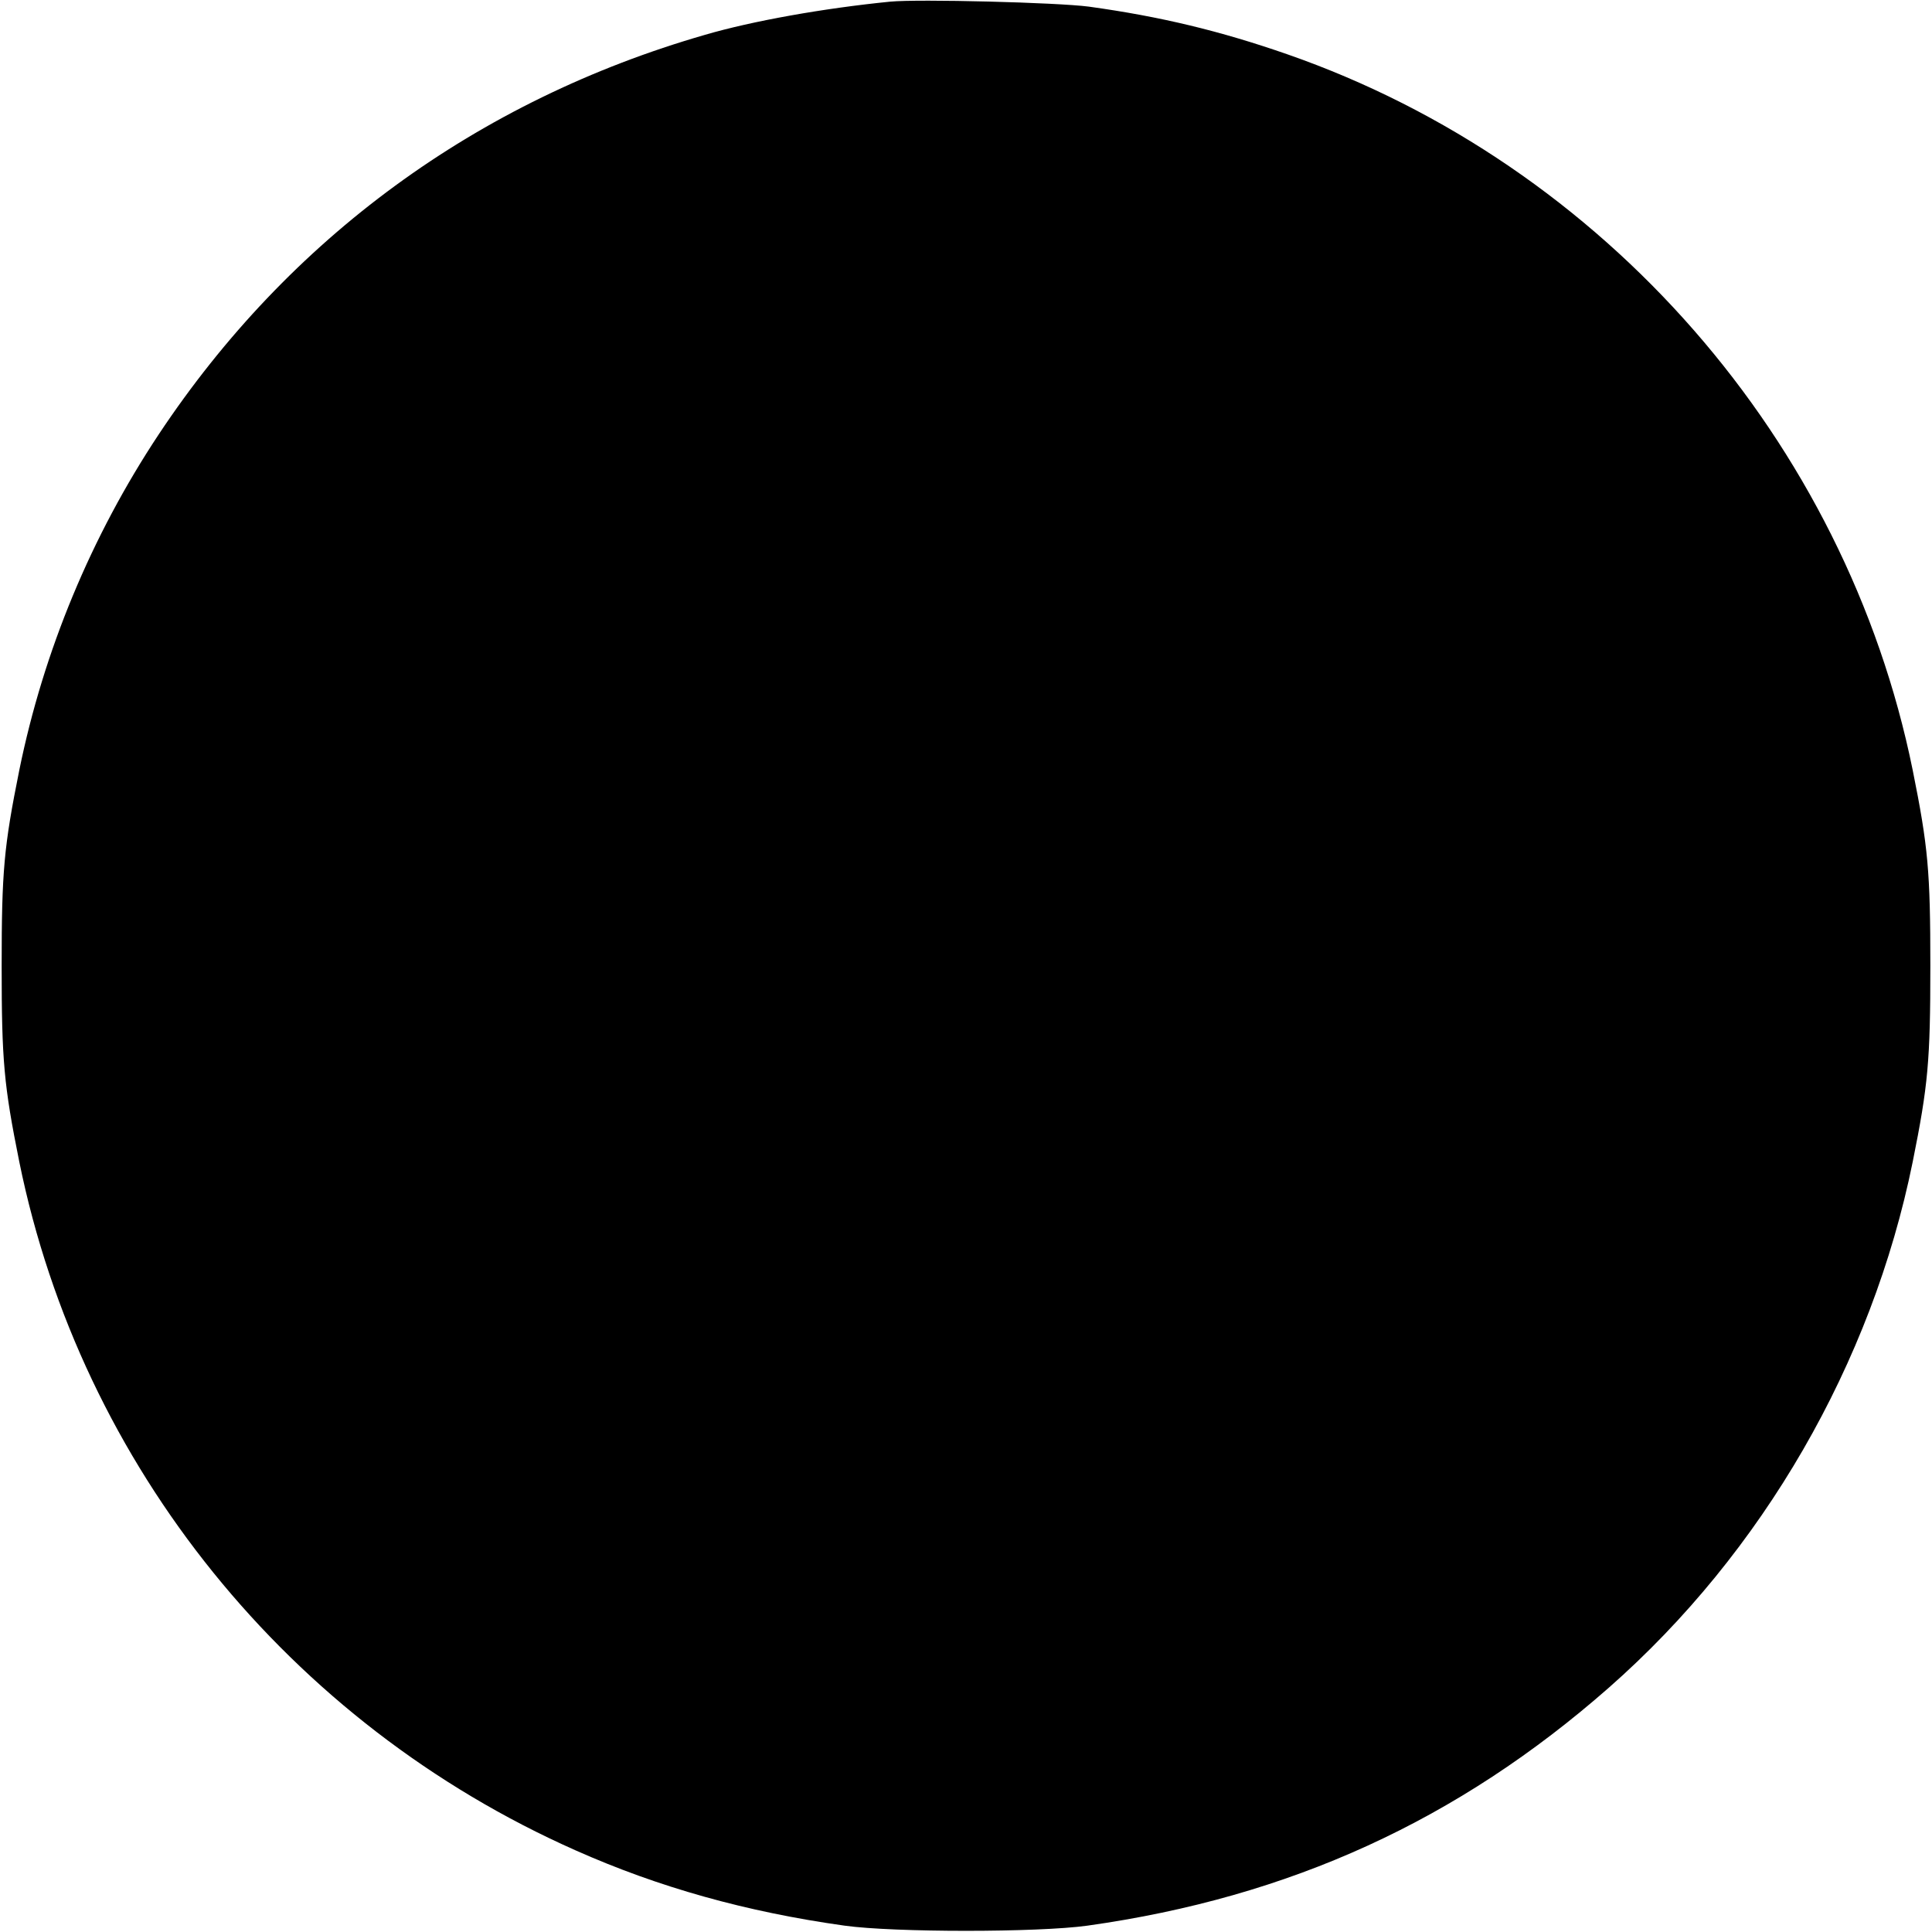
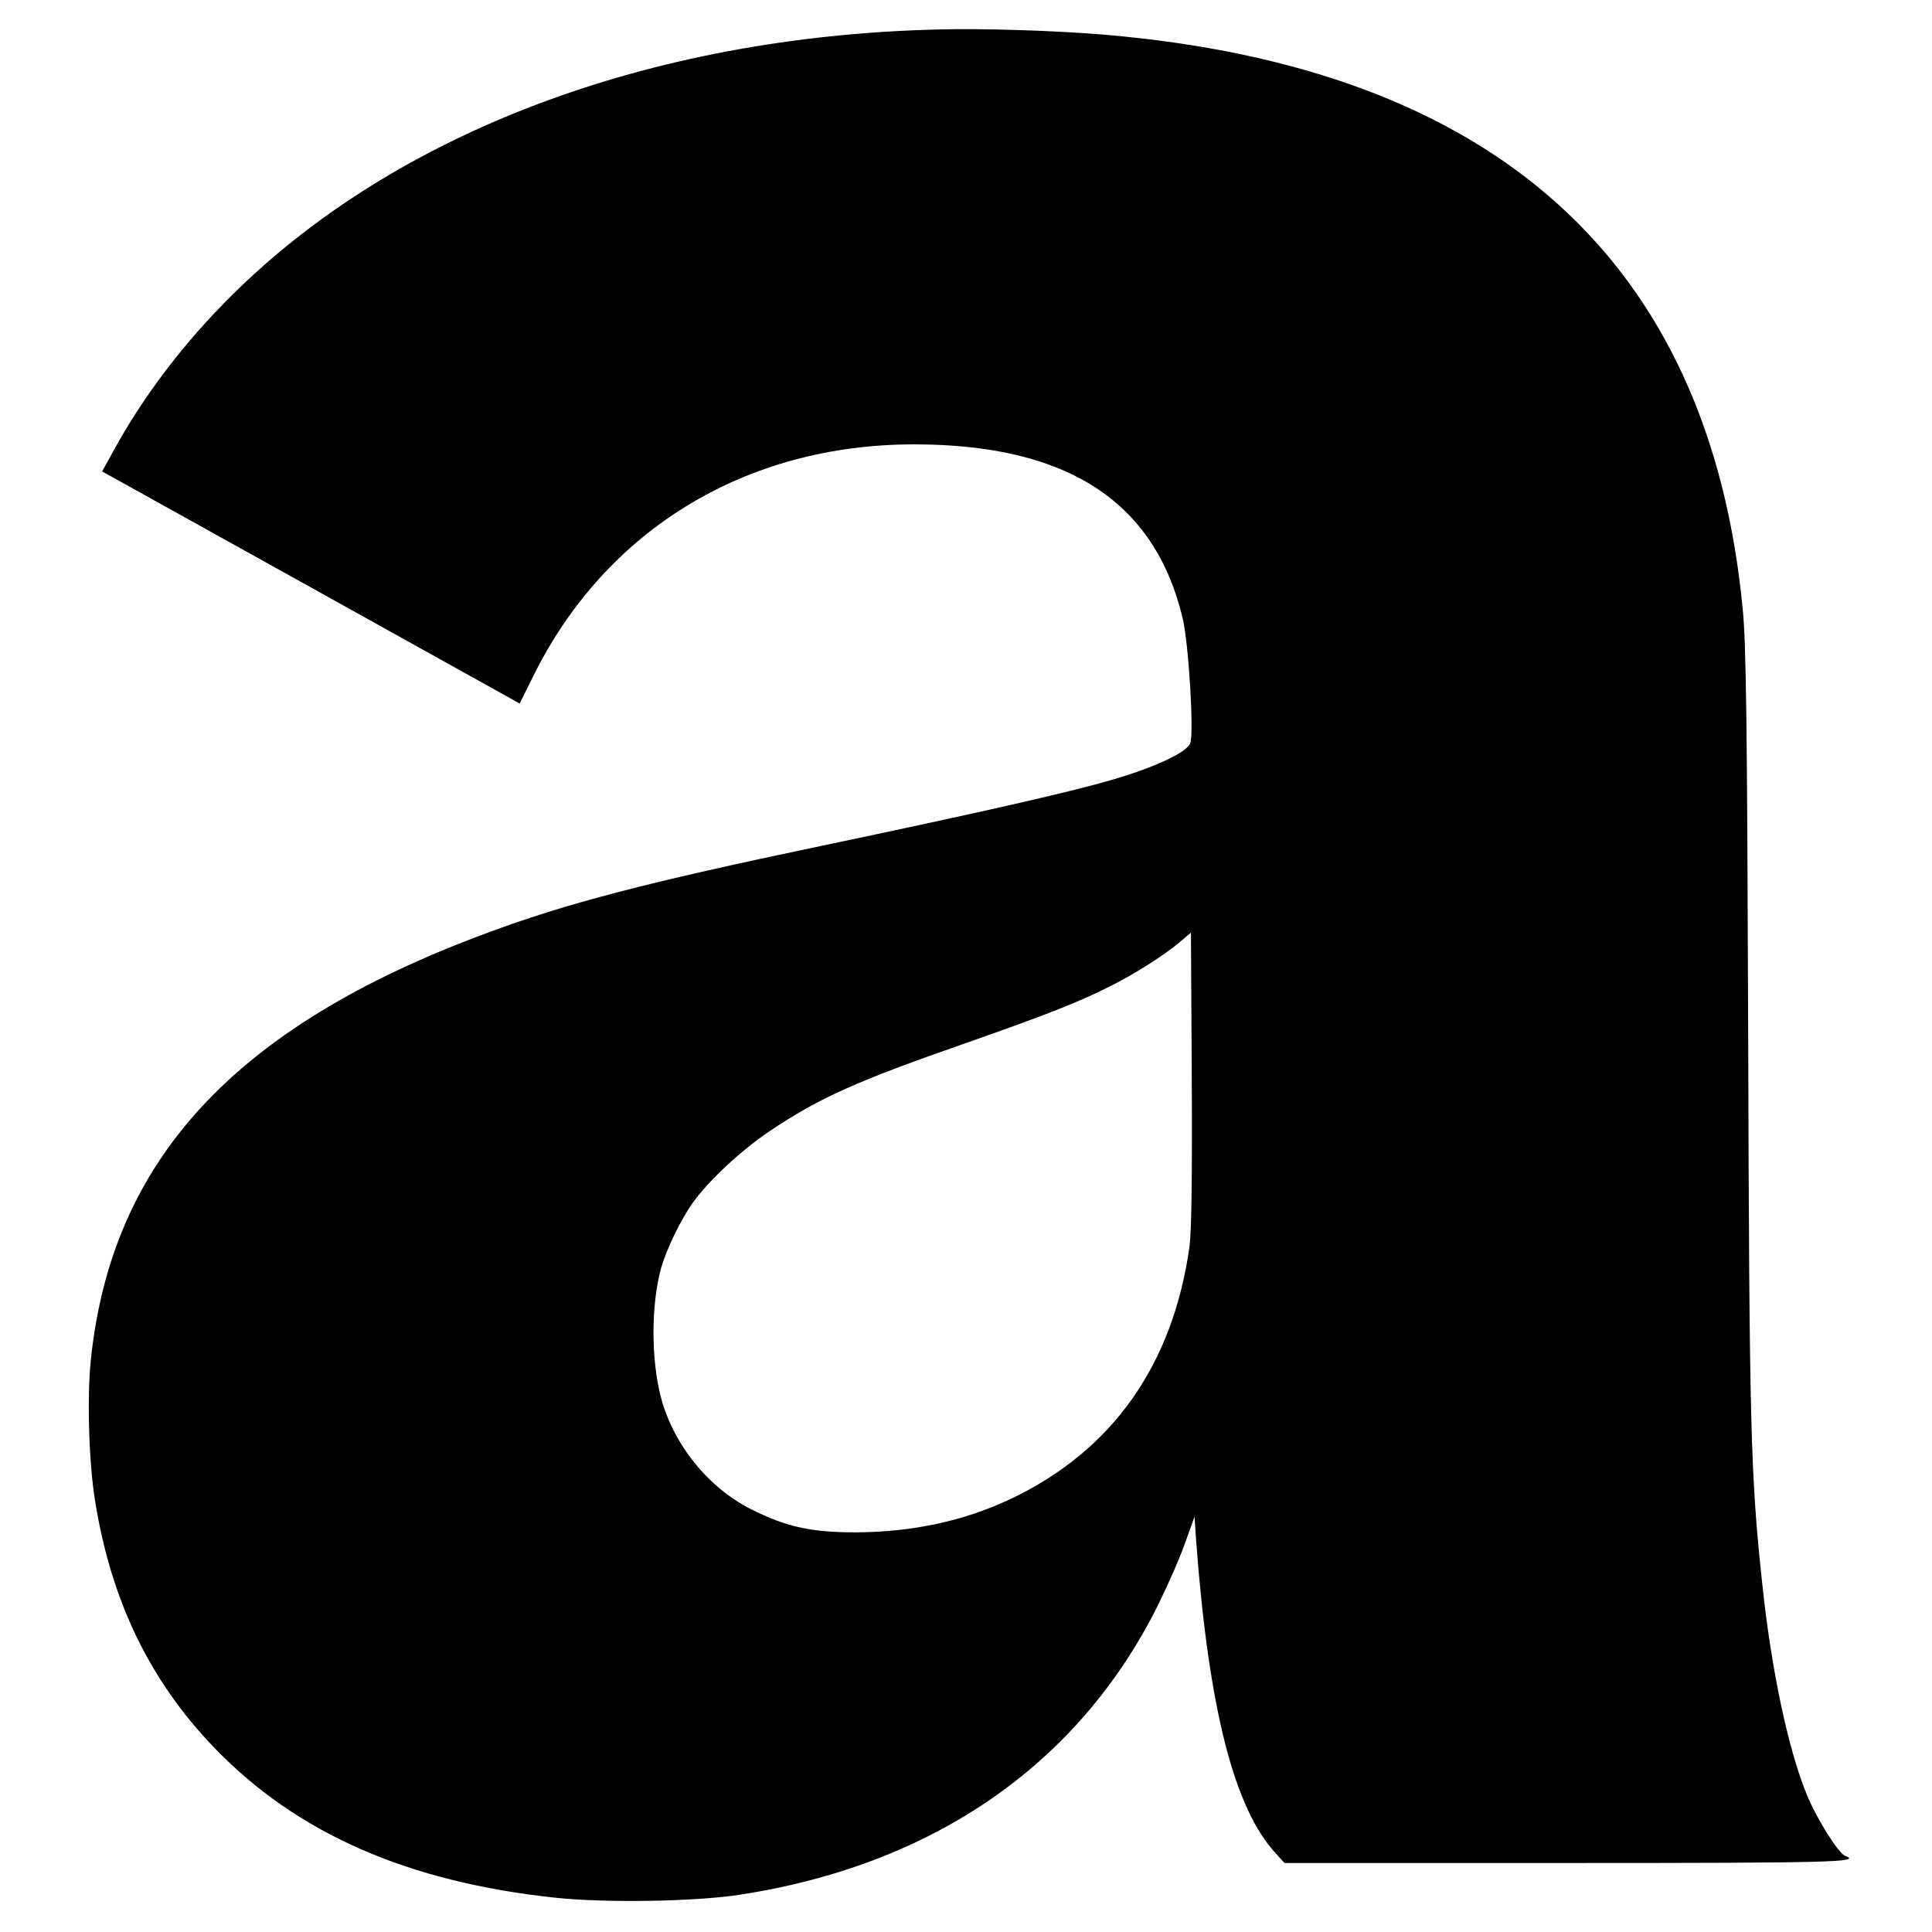
<svg xmlns="http://www.w3.org/2000/svg" version="1.0" width="700pt" height="700pt" viewBox="0 0 700 700" preserveAspectRatio="xMidYMid meet">
  <g transform="translate(0,700) scale(0.1,-0.1)" fill="#000000" stroke="none">
-     <path d="M3225 6994 c-241 -24 -499 -70 -670 -120 -826 -238 -1508 -737 -1980 -1448 -244 -368 -417 -784 -505 -1216 -56 -278 -64 -367 -64 -710 0 -343 8 -432 64 -710 224 -1101 978 -2034 2015 -2494 301 -134 618 -223 975 -273 179 -25 701 -25 880 0 734 103 1343 382 1890 863 556 489 952 1174 1100 1904 56 278 64 367 64 710 0 343 -8 432 -64 710 -242 1192 -1117 2193 -2265 2593 -244 85 -460 137 -720 173 -114 15 -617 28 -720 18z" />
+     <path d="M3390 6893 c-1040 -27 -1956 -373 -2550 -963 -173 -171 -321 -366 -428 -562 l-42 -76 756 -420 757 -421 48 97 c262 532 770 842 1381 842 554 0 872 -206 973 -630 22 -92 42 -423 27 -454 -15 -34 -133 -88 -285 -132 -158 -46 -481 -119 -1052 -239 -631 -132 -923 -208 -1215 -317 -909 -337 -1356 -820 -1431 -1546 -14 -135 -7 -370 15 -507 58 -364 198 -654 433 -898 299 -310 700 -486 1237 -543 182 -19 504 -14 666 11 703 108 1229 473 1516 1050 35 71 80 173 98 225 l34 95 6 -90 c46 -610 138 -969 290 -1132 l30 -33 1023 0 c971 0 1070 3 1008 26 -25 10 -104 136 -140 225 -67 166 -127 448 -160 760 -42 393 -47 556 -51 1989 -4 1147 -7 1412 -20 1545 -121 1259 -897 1958 -2309 2079 -175 15 -448 24 -615 19z m920 -4408 c-60 -430 -279 -740 -646 -915 -171 -81 -357 -121 -564 -122 -162 0 -252 20 -379 84 -155 78 -281 234 -326 404 -37 140 -36 341 1 472 20 68 71 174 114 234 58 81 175 190 279 260 183 122 312 180 720 322 284 100 400 145 514 203 87 43 198 114 252 160 l40 34 3 -528 c2 -348 -1 -555 -8 -608z" />
  </g>
</svg>
